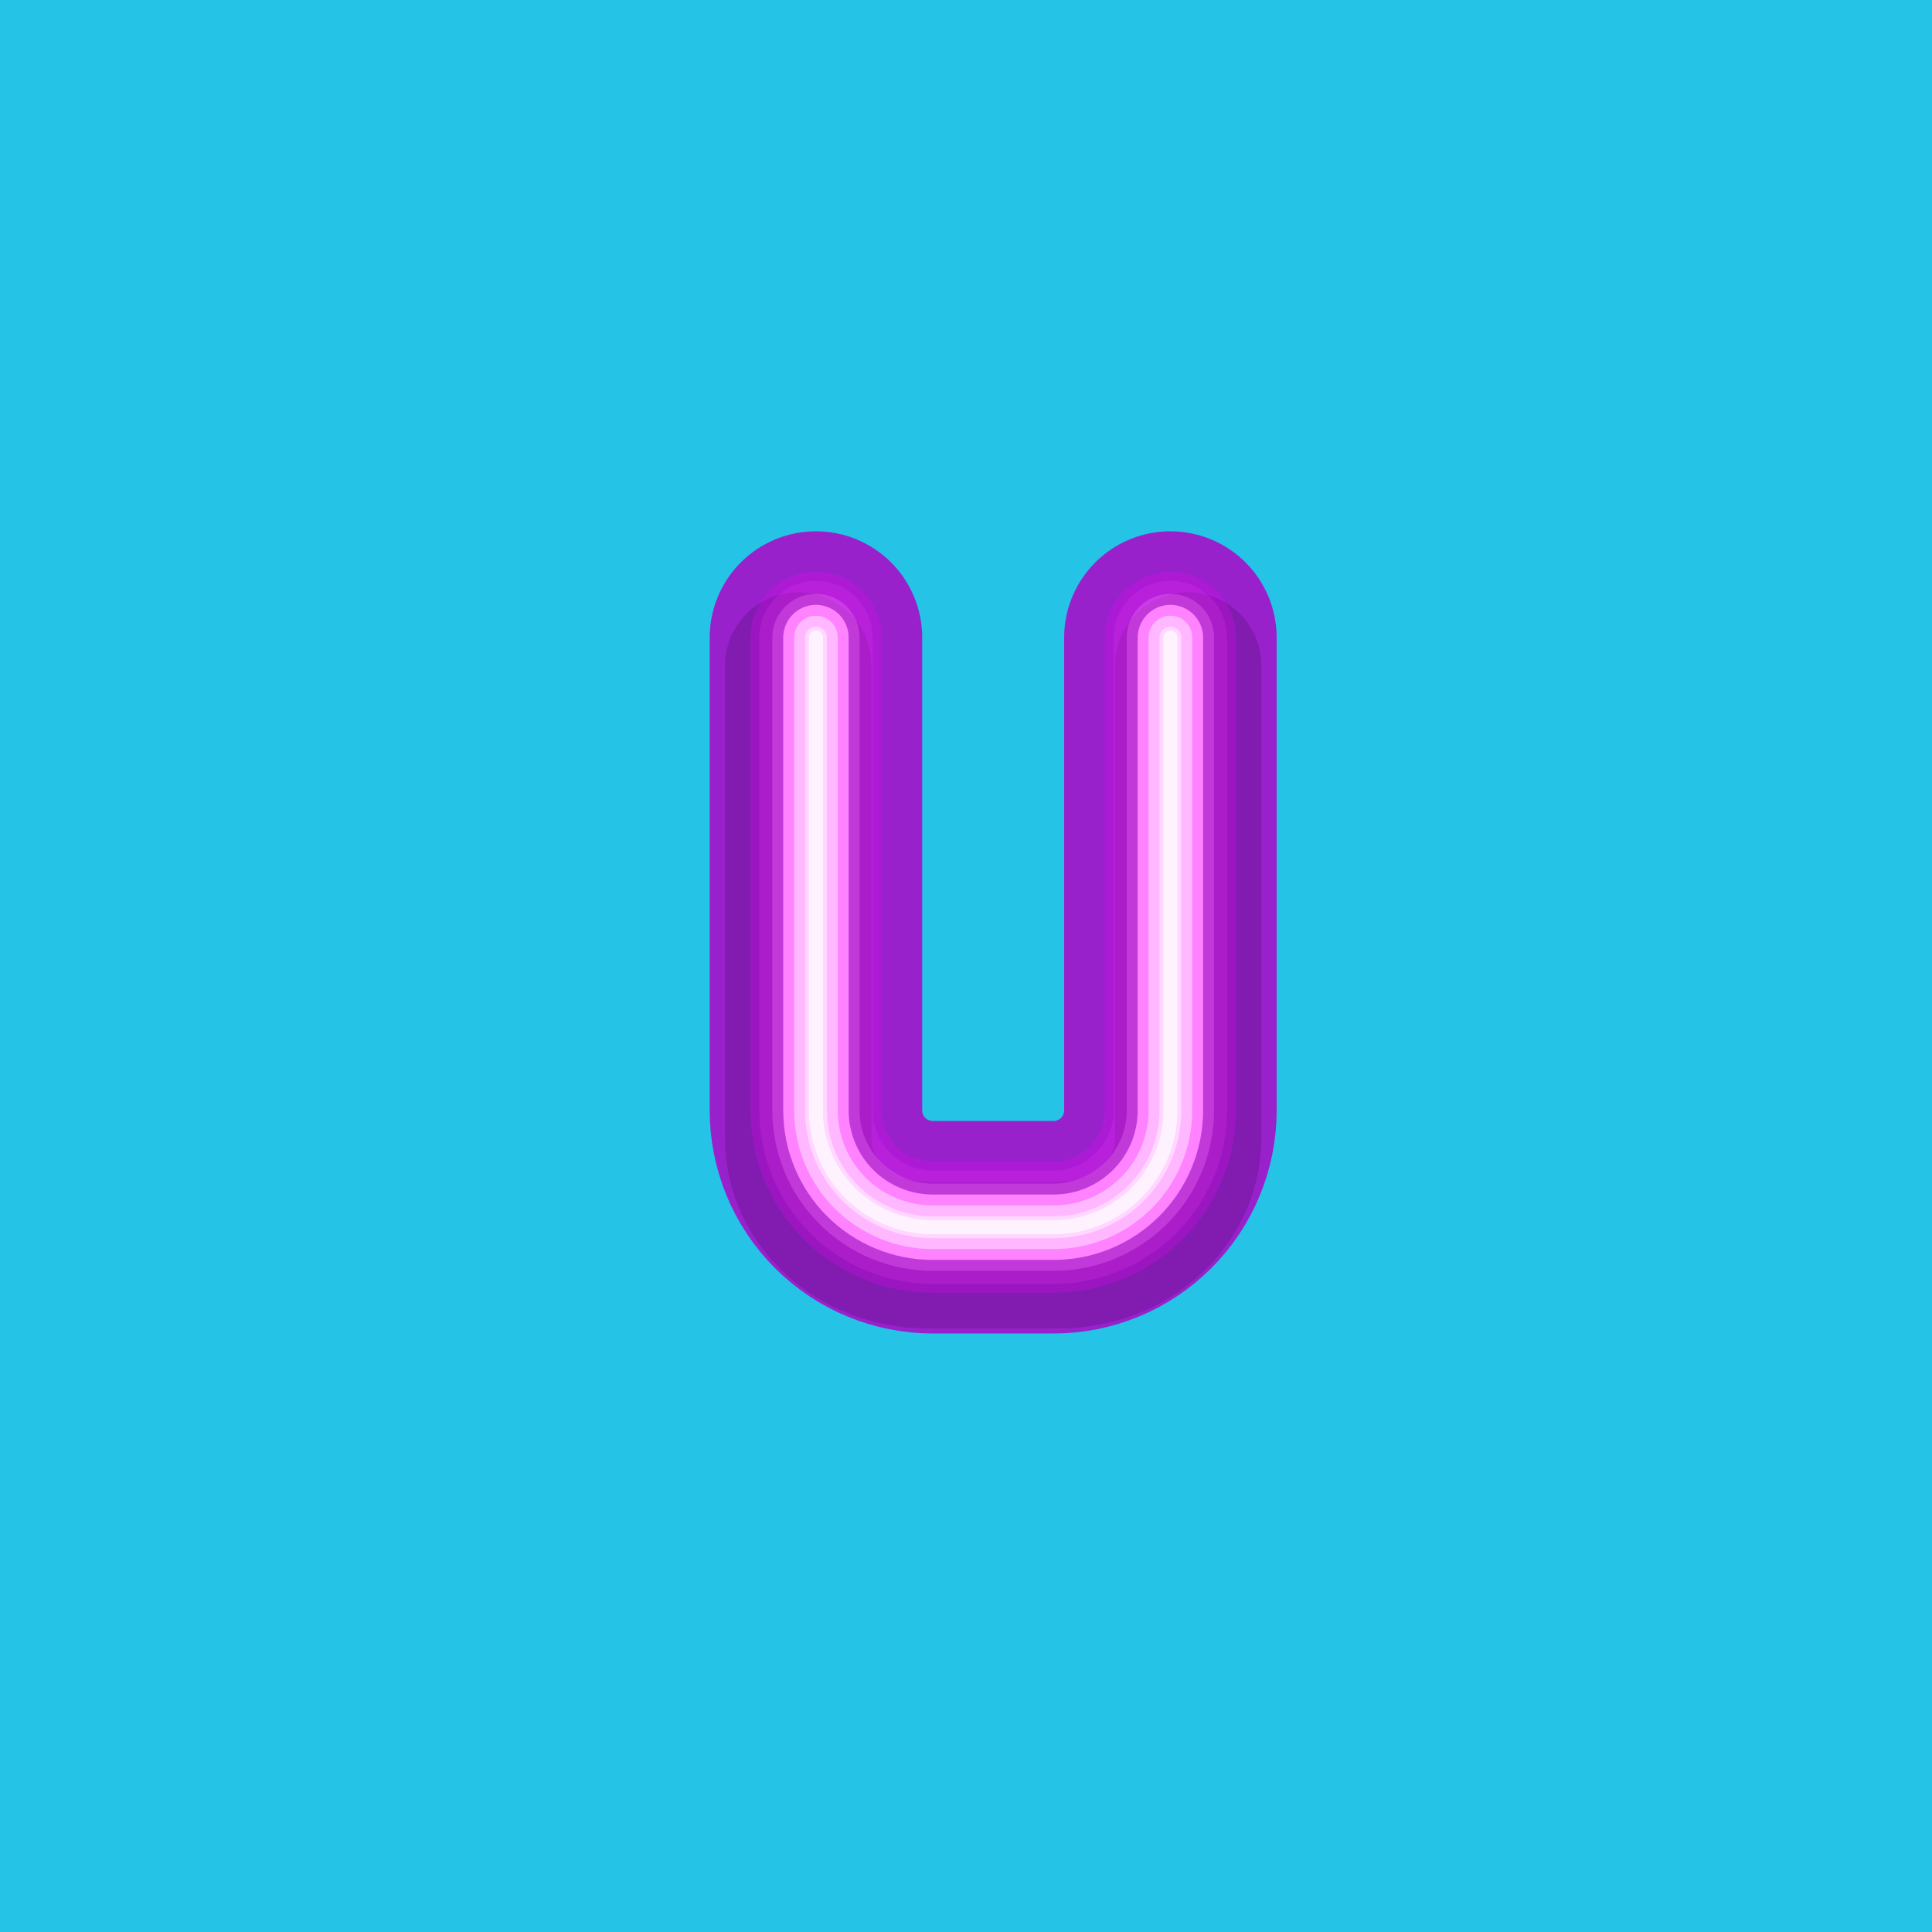
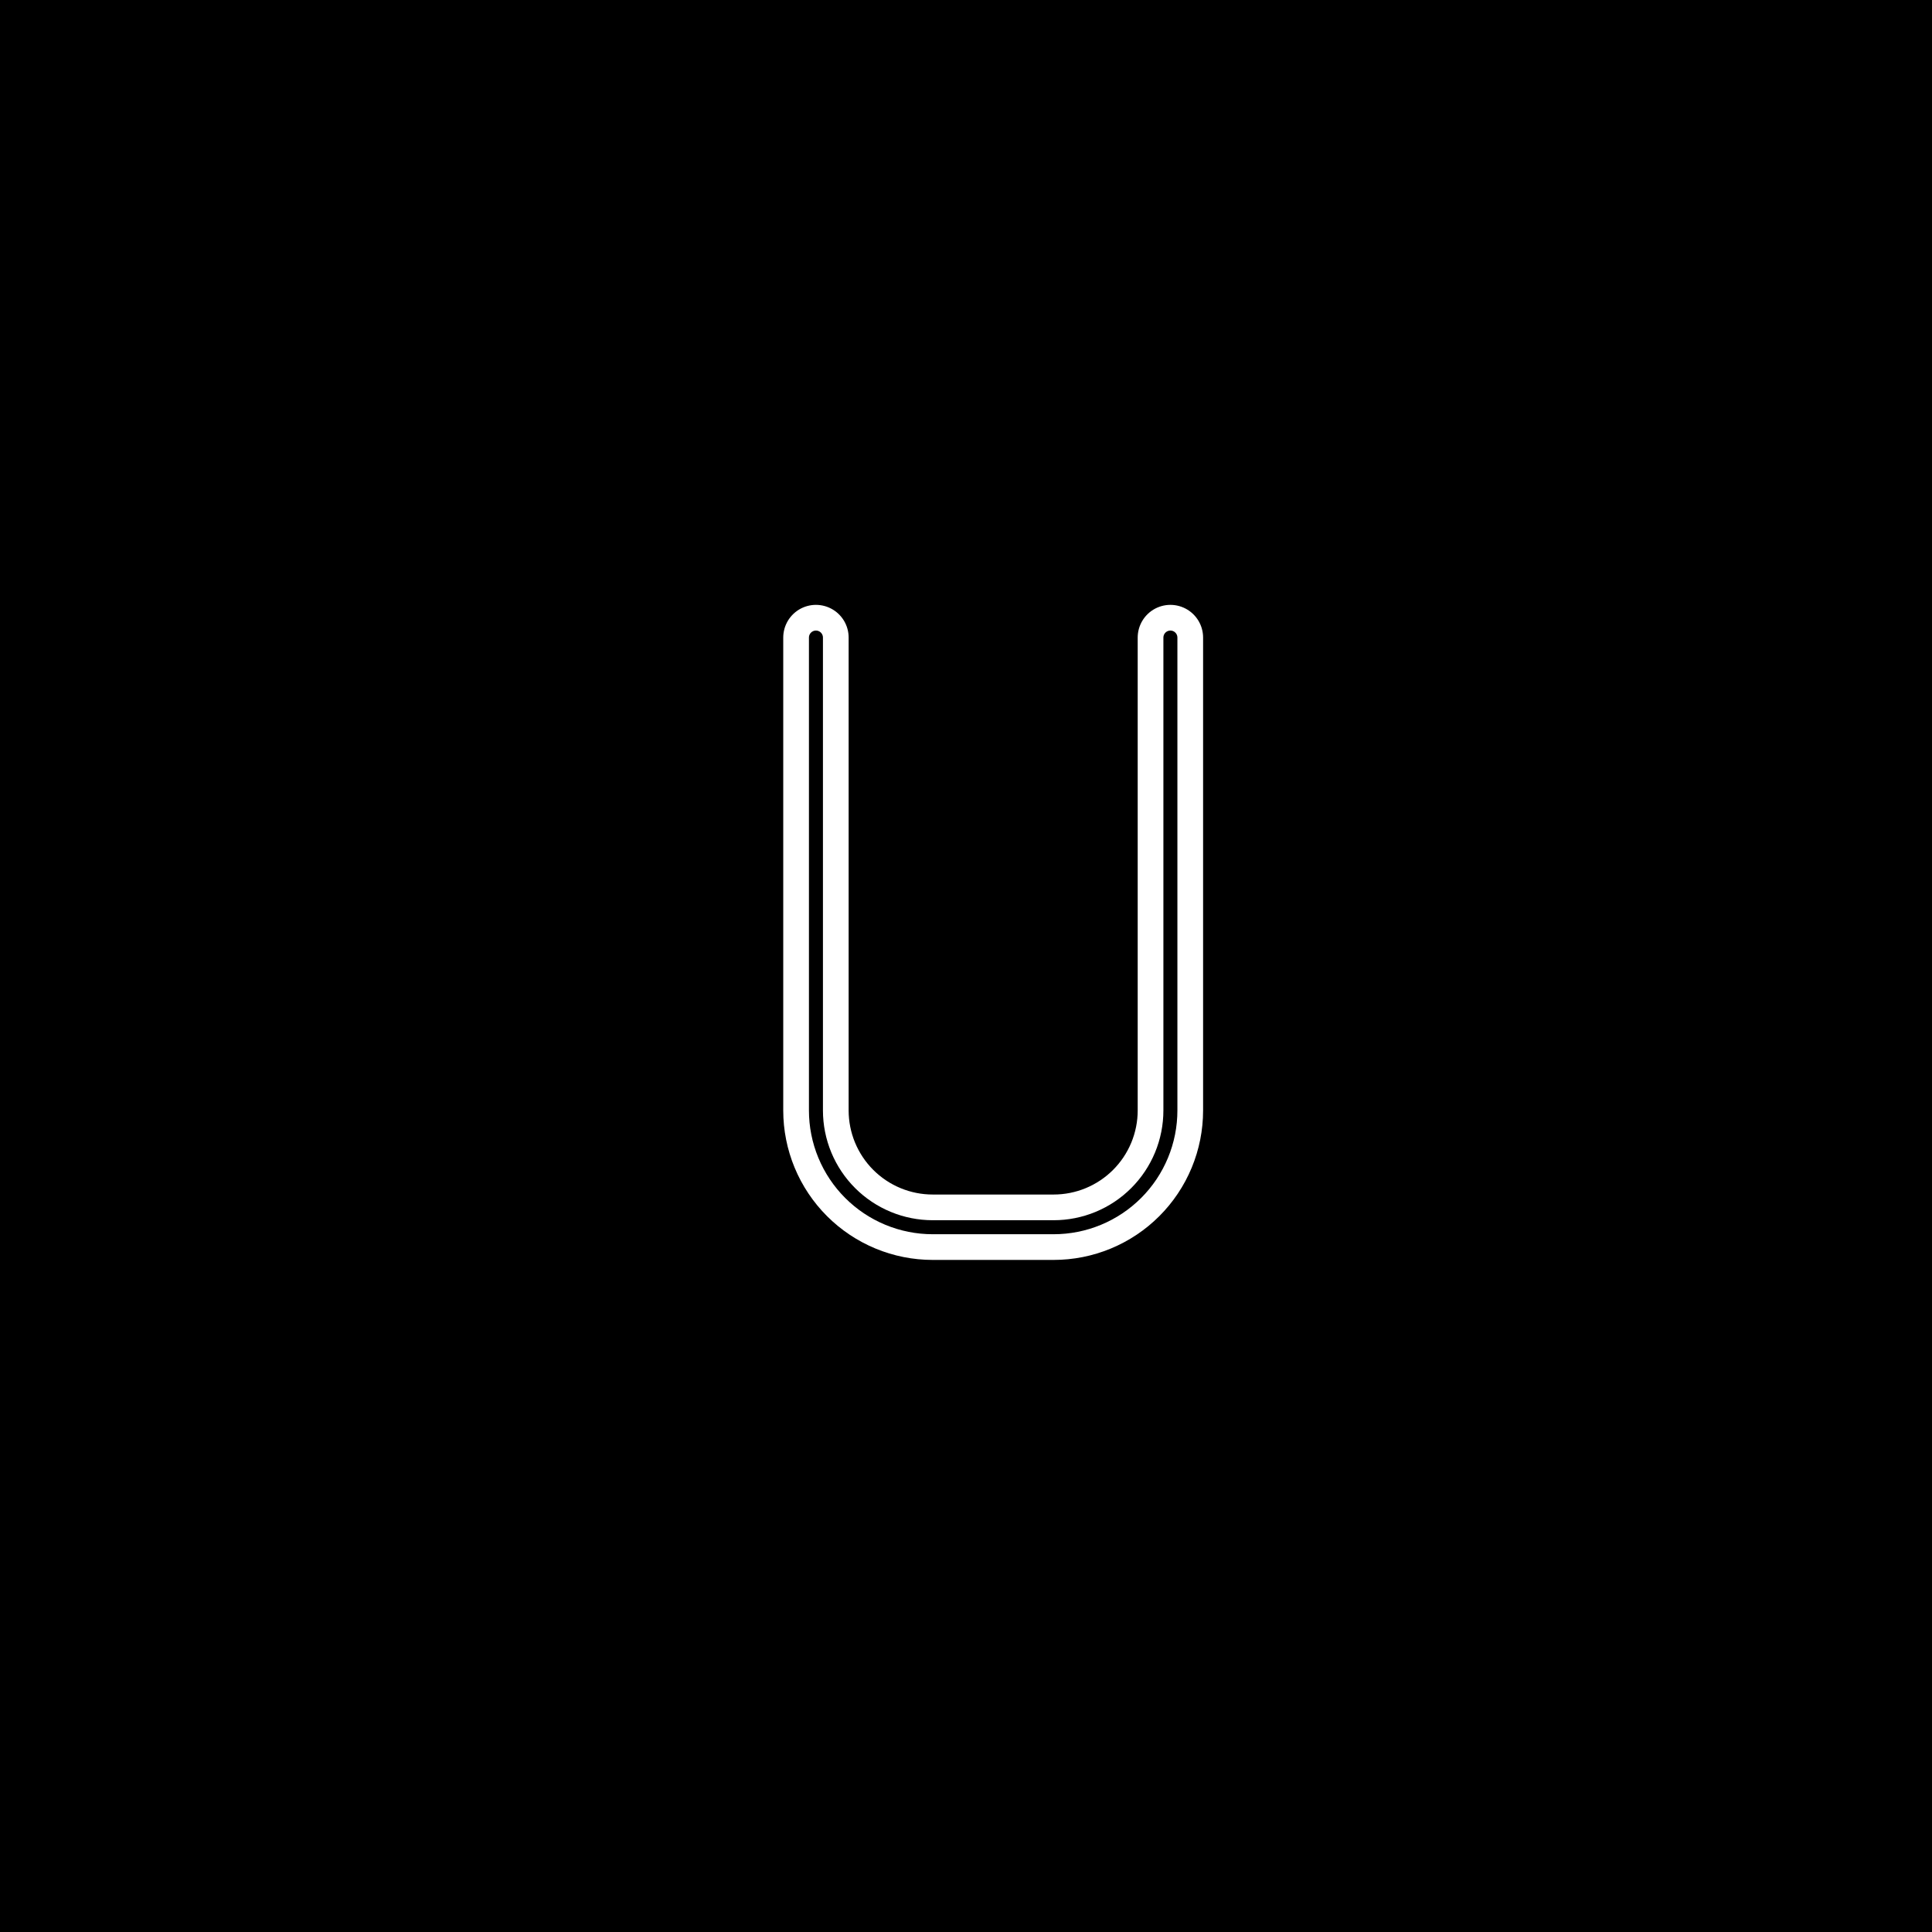
<svg xmlns="http://www.w3.org/2000/svg" width="200" height="200" viewBox="0 0 200 200" fill="none">
-   <rect width="200" height="200" fill="#25C3E6" />
-   <path d="M84.466 66V114.953C84.466 116.541 84.779 118.113 85.386 119.579C85.994 121.046 86.885 122.379 88.007 123.501C89.13 124.624 90.462 125.514 91.929 126.122C93.396 126.73 94.968 127.042 96.555 127.042H109.07C110.657 127.042 112.229 126.73 113.696 126.122C115.163 125.514 116.495 124.624 117.618 123.501C118.741 122.379 119.631 121.046 120.239 119.579C120.846 118.113 121.159 116.541 121.159 114.953V66" stroke="#9921CC" stroke-width="22" stroke-linecap="round" stroke-linejoin="round" />
+   <rect width="200" height="200" fill="black" />
+   <path d="M84.466 66V114.953C84.466 116.541 84.779 118.113 85.386 119.579C85.994 121.046 86.885 122.379 88.007 123.501C89.13 124.624 90.462 125.514 91.929 126.122C93.396 126.73 94.968 127.042 96.555 127.042H109.07C110.657 127.042 112.229 126.73 113.696 126.122C115.163 125.514 116.495 124.624 117.618 123.501C118.741 122.379 119.631 121.046 120.239 119.579C120.846 118.113 121.159 116.541 121.159 114.953V66" stroke="black" stroke-width="22" stroke-linecap="round" stroke-linejoin="round" />
  <g style="mix-blend-mode:multiply" opacity="0.15">
    <path d="M82.629 68.887V117.84C82.629 124.512 88.581 129.929 95.925 129.929H109.694C117.038 129.929 122.997 124.512 122.997 117.84V68.887" stroke="#000014" stroke-width="15.16" stroke-linecap="round" stroke-linejoin="round" />
  </g>
-   <path opacity="0.2" d="M84.466 66V114.953C84.466 116.541 84.779 118.113 85.386 119.579C85.994 121.046 86.885 122.379 88.007 123.501C89.13 124.624 90.462 125.514 91.929 126.122C93.396 126.73 94.968 127.042 96.555 127.042H109.07C110.657 127.042 112.229 126.73 113.696 126.122C115.163 125.514 116.495 124.624 117.618 123.501C118.741 122.379 119.631 121.046 120.239 119.579C120.846 118.113 121.159 116.541 121.159 114.953V66" stroke="#FF00FF" stroke-width="13.55" stroke-linecap="round" stroke-linejoin="round" />
-   <path opacity="0.15" d="M84.466 66V114.953C84.466 116.541 84.779 118.113 85.386 119.579C85.994 121.046 86.885 122.379 88.007 123.501C89.13 124.624 90.462 125.514 91.929 126.122C93.396 126.73 94.968 127.042 96.555 127.042H109.07C110.657 127.042 112.229 126.73 113.696 126.122C115.163 125.514 116.495 124.624 117.618 123.501C118.741 122.379 119.631 121.046 120.239 119.579C120.846 118.113 121.159 116.541 121.159 114.953V66" stroke="#FF42FC" stroke-width="11.74" stroke-linecap="round" stroke-linejoin="round" />
-   <path opacity="0.3" d="M84.466 66V114.953C84.466 116.541 84.779 118.113 85.386 119.579C85.994 121.046 86.885 122.379 88.007 123.501C89.13 124.624 90.462 125.514 91.929 126.122C93.396 126.73 94.968 127.042 96.555 127.042H109.07C110.657 127.042 112.229 126.73 113.696 126.122C115.163 125.514 116.495 124.624 117.618 123.501C118.741 122.379 119.631 121.046 120.239 119.579C120.846 118.113 121.159 116.541 121.159 114.953V66" stroke="#FB7DFF" stroke-width="9.03" stroke-linecap="round" stroke-linejoin="round" />
-   <path d="M84.466 66V114.953C84.466 116.541 84.779 118.113 85.386 119.579C85.994 121.046 86.885 122.379 88.007 123.501C89.13 124.624 90.462 125.514 91.929 126.122C93.396 126.73 94.968 127.042 96.555 127.042H109.07C110.657 127.042 112.229 126.73 113.696 126.122C115.163 125.514 116.495 124.624 117.618 123.501C118.741 122.379 119.631 121.046 120.239 119.579C120.846 118.113 121.159 116.541 121.159 114.953V66" stroke="#FF82FF" stroke-width="6.77" stroke-linecap="round" stroke-linejoin="round" />
-   <path d="M84.466 66V114.953C84.466 116.541 84.779 118.113 85.386 119.579C85.994 121.046 86.885 122.379 88.007 123.501C89.13 124.624 90.462 125.514 91.929 126.122C93.396 126.73 94.968 127.042 96.555 127.042H109.07C110.657 127.042 112.229 126.73 113.696 126.122C115.163 125.514 116.495 124.624 117.618 123.501C118.741 122.379 119.631 121.046 120.239 119.579C120.846 118.113 121.159 116.541 121.159 114.953V66" stroke="#FFB8FF" stroke-width="4.52" stroke-linecap="round" stroke-linejoin="round" />
-   <path d="M84.466 66V114.953C84.466 116.541 84.779 118.113 85.386 119.579C85.994 121.046 86.885 122.379 88.007 123.501C89.13 124.624 90.462 125.514 91.929 126.122C93.396 126.73 94.968 127.042 96.555 127.042H109.07C110.657 127.042 112.229 126.73 113.696 126.122C115.163 125.514 116.495 124.624 117.618 123.501C118.741 122.379 119.631 121.046 120.239 119.579C120.846 118.113 121.159 116.541 121.159 114.953V66" stroke="#FFD7FF" stroke-width="2.26" stroke-linecap="round" stroke-linejoin="round" />
-   <path d="M84.466 66V114.953C84.466 116.541 84.779 118.113 85.386 119.579C85.994 121.046 86.885 122.379 88.007 123.501C89.13 124.624 90.462 125.514 91.929 126.122C93.396 126.73 94.968 127.042 96.555 127.042H109.07C110.657 127.042 112.229 126.73 113.696 126.122C115.163 125.514 116.495 124.624 117.618 123.501C118.741 122.379 119.631 121.046 120.239 119.579C120.846 118.113 121.159 116.541 121.159 114.953V66" stroke="#FFF2FF" stroke-width="1.45" stroke-linecap="round" stroke-linejoin="round" />
+   <path opacity="0.2" d="M84.466 66V114.953C84.466 116.541 84.779 118.113 85.386 119.579C85.994 121.046 86.885 122.379 88.007 123.501C89.13 124.624 90.462 125.514 91.929 126.122C93.396 126.73 94.968 127.042 96.555 127.042H109.07C110.657 127.042 112.229 126.73 113.696 126.122C115.163 125.514 116.495 124.624 117.618 123.501C118.741 122.379 119.631 121.046 120.239 119.579C120.846 118.113 121.159 116.541 121.159 114.953V66" stroke="black" stroke-width="13.55" stroke-linecap="round" stroke-linejoin="round" />
+   <path opacity="0.15" d="M84.466 66V114.953C84.466 116.541 84.779 118.113 85.386 119.579C85.994 121.046 86.885 122.379 88.007 123.501C89.13 124.624 90.462 125.514 91.929 126.122C93.396 126.73 94.968 127.042 96.555 127.042H109.07C110.657 127.042 112.229 126.73 113.696 126.122C115.163 125.514 116.495 124.624 117.618 123.501C118.741 122.379 119.631 121.046 120.239 119.579C120.846 118.113 121.159 116.541 121.159 114.953V66" stroke="black" stroke-width="11.74" stroke-linecap="round" stroke-linejoin="round" />
+   <path opacity="0.3" d="M84.466 66V114.953C84.466 116.541 84.779 118.113 85.386 119.579C85.994 121.046 86.885 122.379 88.007 123.501C89.13 124.624 90.462 125.514 91.929 126.122C93.396 126.73 94.968 127.042 96.555 127.042H109.07C110.657 127.042 112.229 126.73 113.696 126.122C115.163 125.514 116.495 124.624 117.618 123.501C118.741 122.379 119.631 121.046 120.239 119.579C120.846 118.113 121.159 116.541 121.159 114.953V66" stroke="black" stroke-width="9.03" stroke-linecap="round" stroke-linejoin="round" />
+   <path d="M84.466 66V114.953C84.466 116.541 84.779 118.113 85.386 119.579C85.994 121.046 86.885 122.379 88.007 123.501C89.13 124.624 90.462 125.514 91.929 126.122C93.396 126.73 94.968 127.042 96.555 127.042H109.07C110.657 127.042 112.229 126.73 113.696 126.122C115.163 125.514 116.495 124.624 117.618 123.501C118.741 122.379 119.631 121.046 120.239 119.579C120.846 118.113 121.159 116.541 121.159 114.953V66" stroke="white" stroke-width="6.77" stroke-linecap="round" stroke-linejoin="round" />
+   <path d="M84.466 66V114.953C84.466 116.541 84.779 118.113 85.386 119.579C85.994 121.046 86.885 122.379 88.007 123.501C89.13 124.624 90.462 125.514 91.929 126.122C93.396 126.73 94.968 127.042 96.555 127.042H109.07C110.657 127.042 112.229 126.73 113.696 126.122C115.163 125.514 116.495 124.624 117.618 123.501C118.741 122.379 119.631 121.046 120.239 119.579C120.846 118.113 121.159 116.541 121.159 114.953V66" stroke="white" stroke-width="4.52" stroke-linecap="round" stroke-linejoin="round" />
+   <path d="M84.466 66V114.953C84.466 116.541 84.779 118.113 85.386 119.579C85.994 121.046 86.885 122.379 88.007 123.501C89.13 124.624 90.462 125.514 91.929 126.122C93.396 126.73 94.968 127.042 96.555 127.042H109.07C110.657 127.042 112.229 126.73 113.696 126.122C115.163 125.514 116.495 124.624 117.618 123.501C118.741 122.379 119.631 121.046 120.239 119.579C120.846 118.113 121.159 116.541 121.159 114.953V66" stroke="white" stroke-width="2.26" stroke-linecap="round" stroke-linejoin="round" />
+   <path d="M84.466 66V114.953C84.466 116.541 84.779 118.113 85.386 119.579C85.994 121.046 86.885 122.379 88.007 123.501C89.13 124.624 90.462 125.514 91.929 126.122C93.396 126.73 94.968 127.042 96.555 127.042H109.07C110.657 127.042 112.229 126.73 113.696 126.122C115.163 125.514 116.495 124.624 117.618 123.501C118.741 122.379 119.631 121.046 120.239 119.579C120.846 118.113 121.159 116.541 121.159 114.953V66" stroke="black" stroke-width="1.45" stroke-linecap="round" stroke-linejoin="round" />
</svg>
